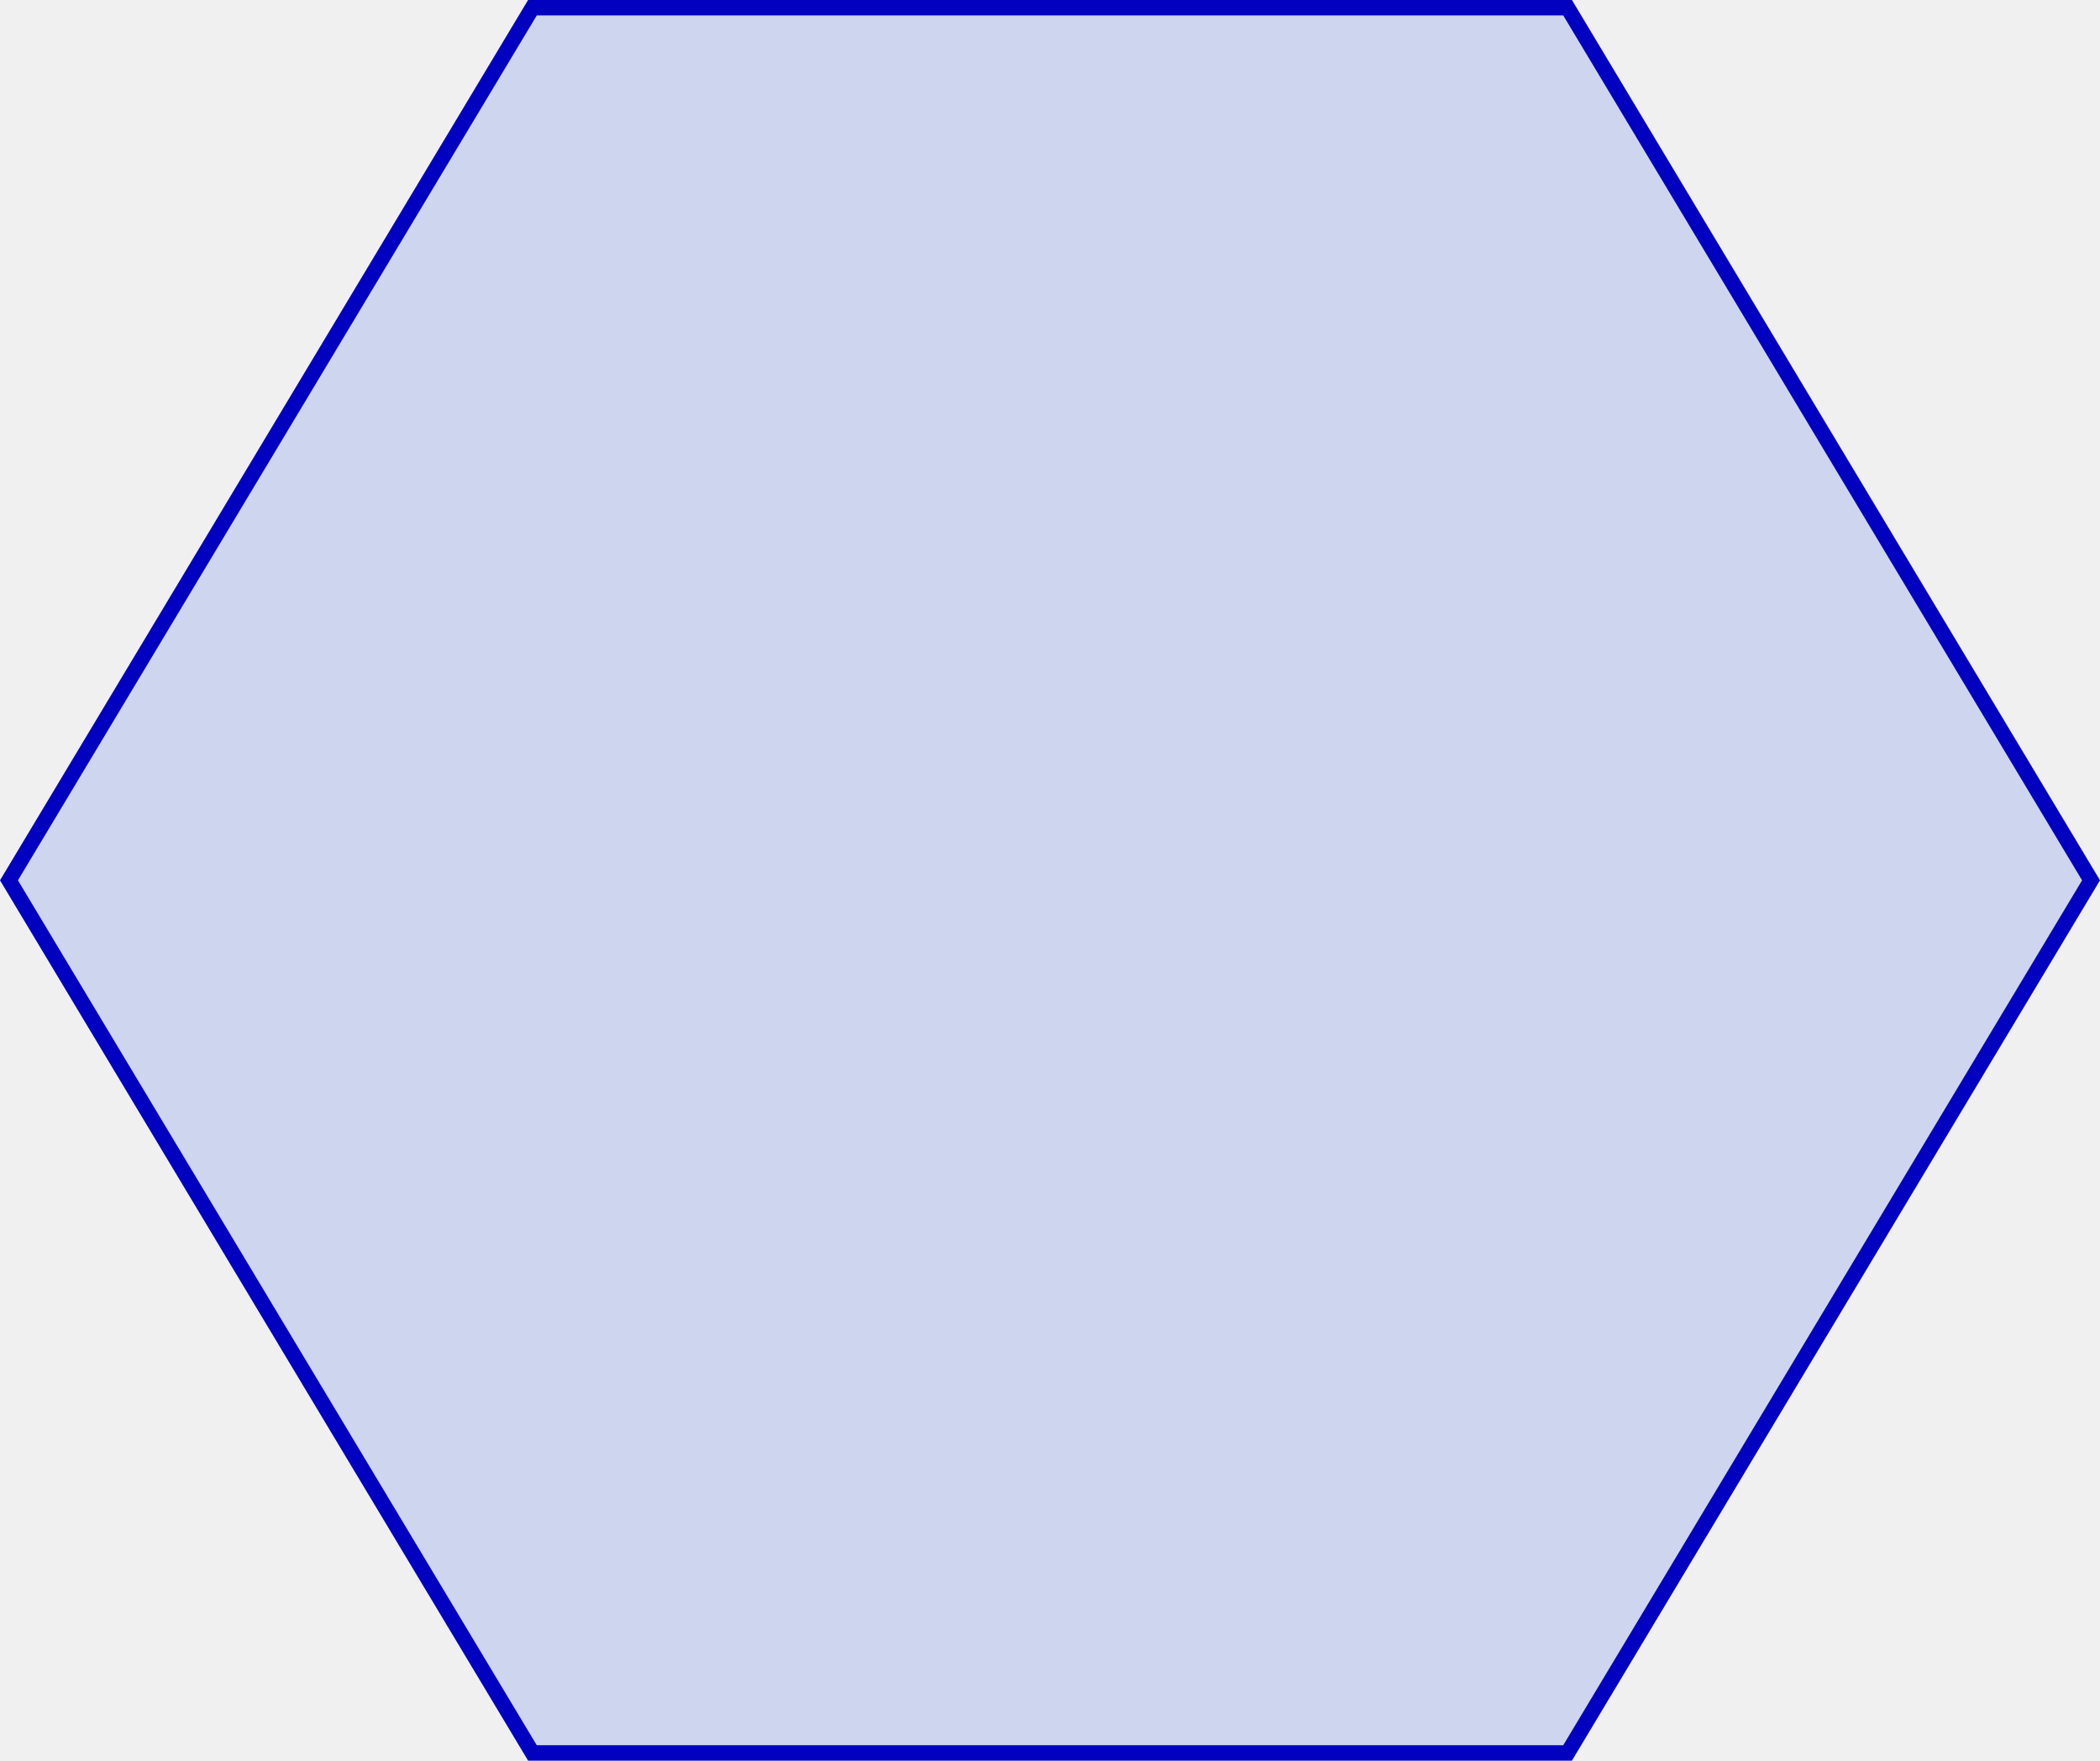
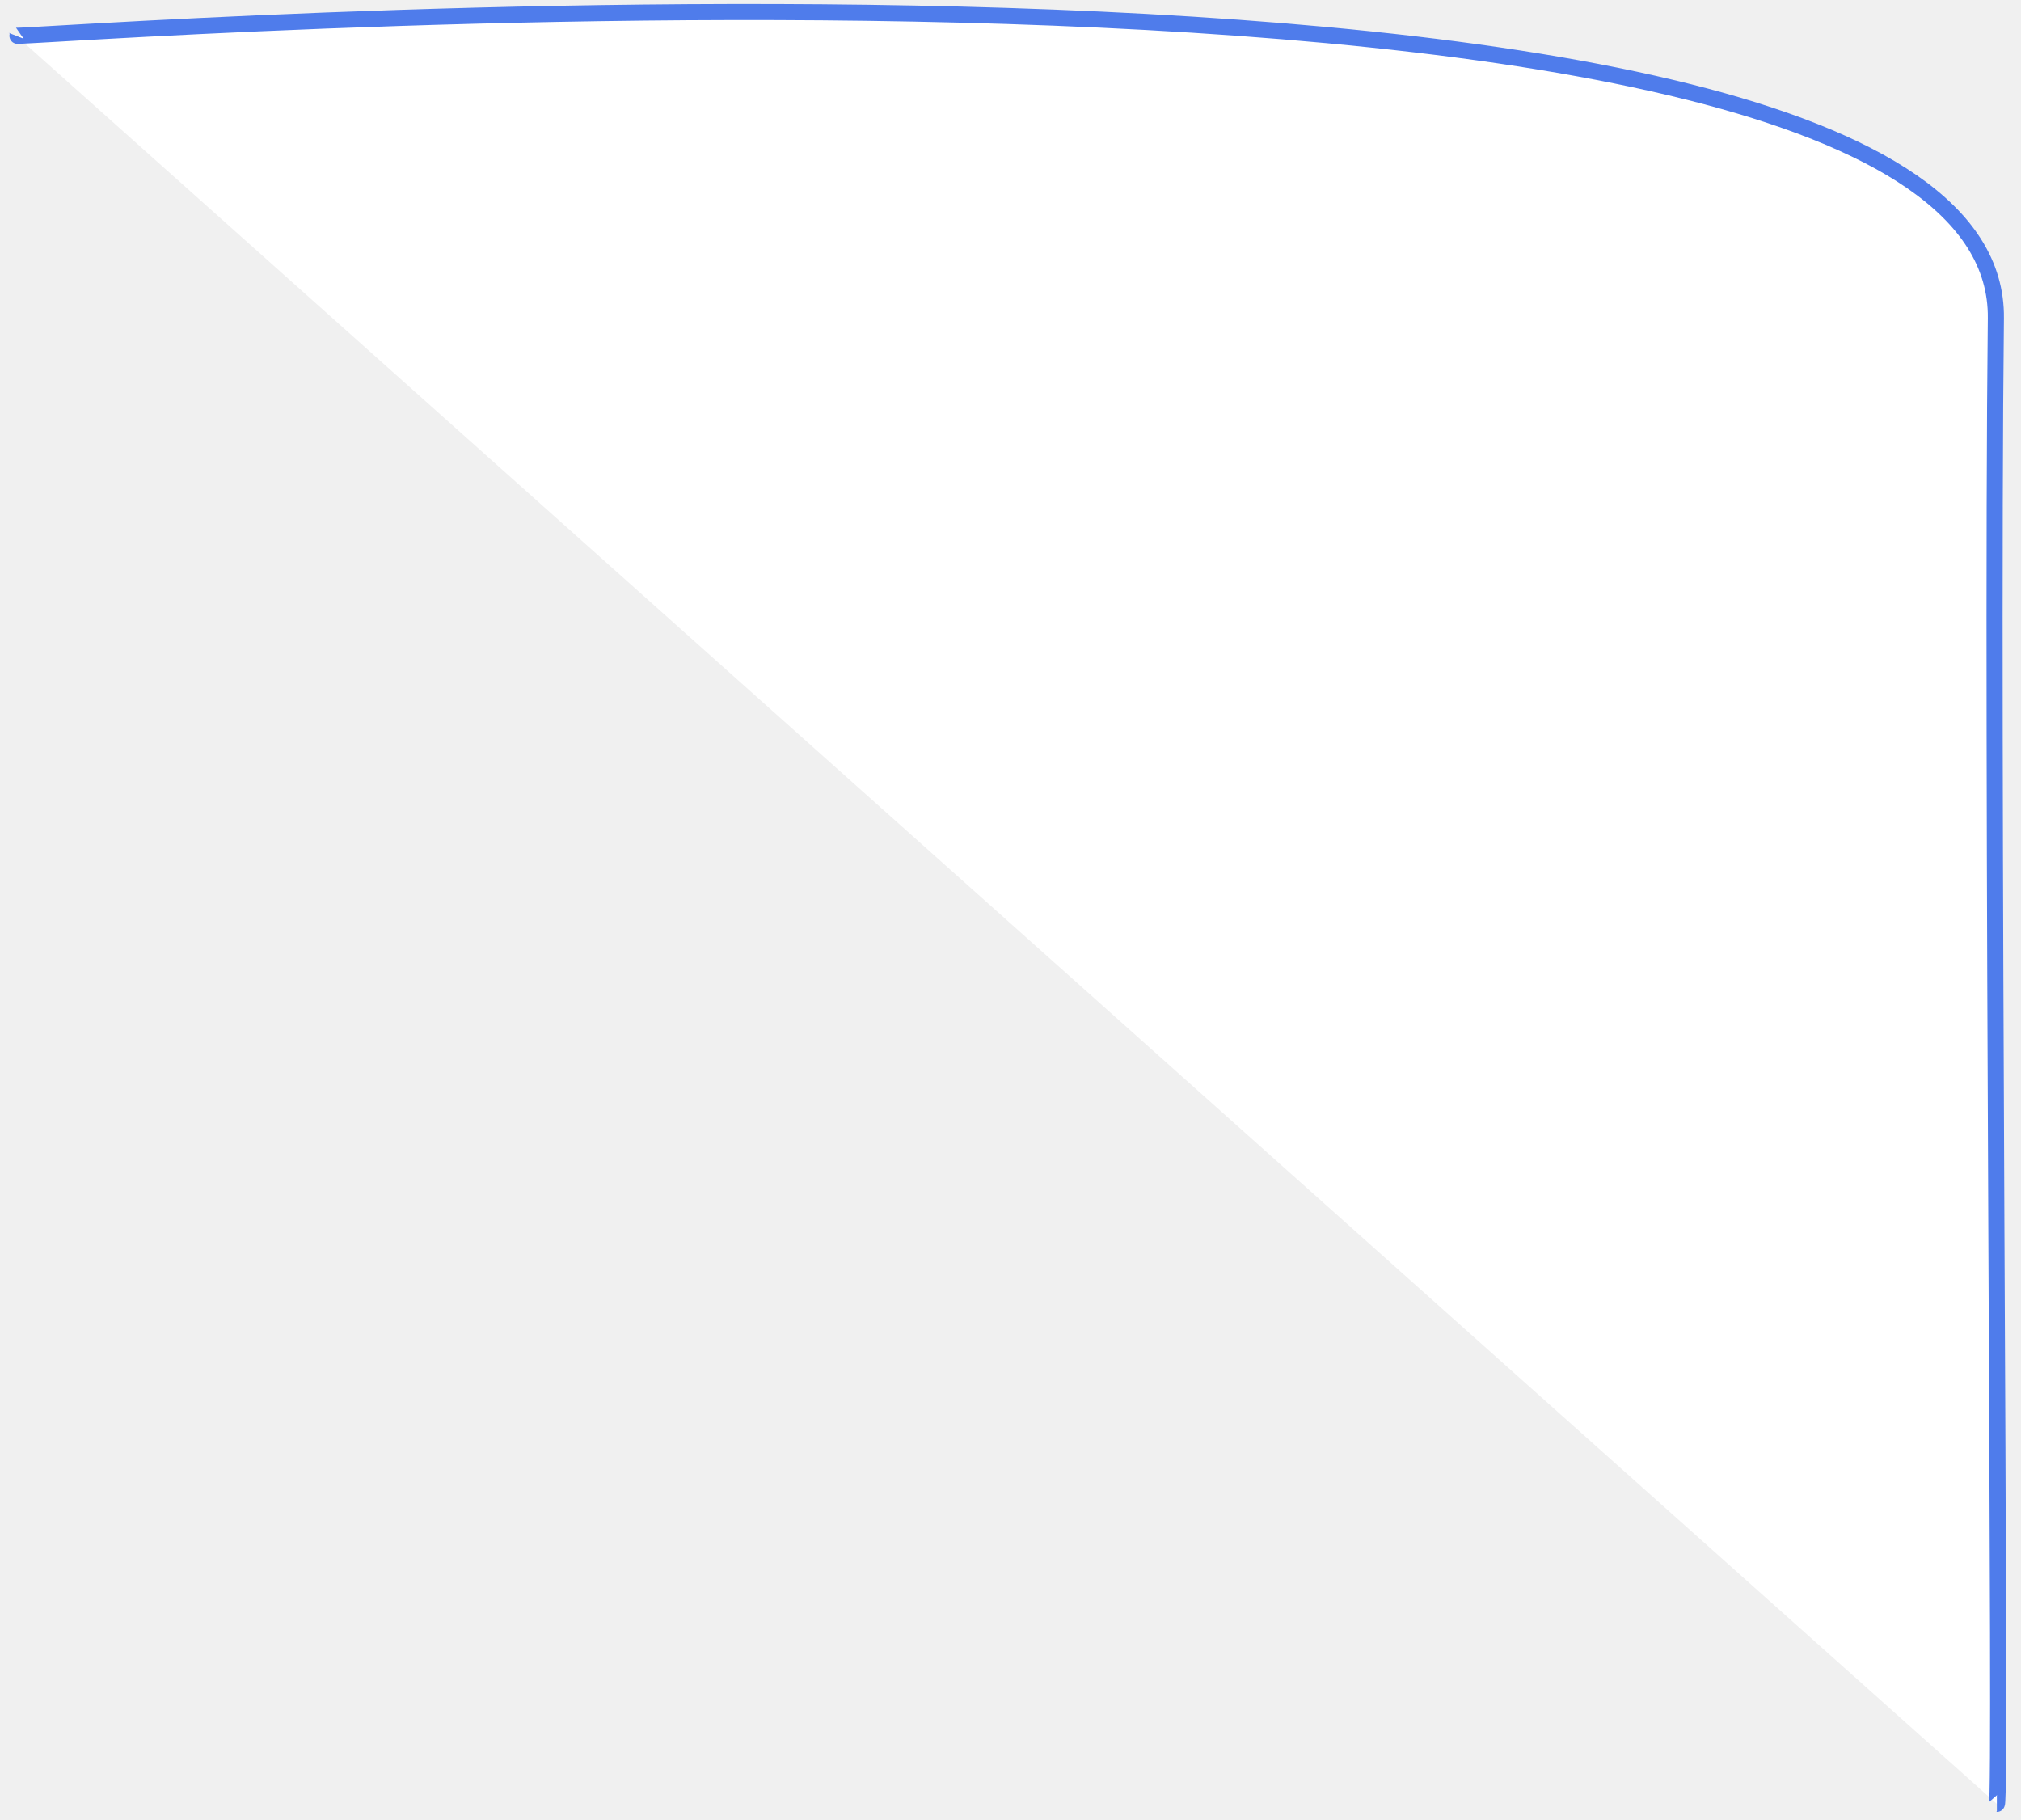
- <svg xmlns="http://www.w3.org/2000/svg" version="1.1" width="136px" height="114px">
-   <g transform="matrix(1 0 0 1 -281 -734 )">
-     <path d="M 282.163 791  L 315.763 735  L 382.237 735  L 415.837 791  L 382.237 847  L 315.763 847  L 282.163 791  Z " fill-rule="nonzero" fill="#0442e3" stroke="none" fill-opacity="0.145" />
-     <path d="M 281 791  L 315.2 734  L 382.8 734  L 417 791  L 382.8 848  L 315.2 848  L 281 791  Z M 315.763 735  L 282.163 791  L 315.763 847  L 382.237 847  L 415.837 791  L 382.237 735  L 315.763 735  Z " fill-rule="nonzero" fill="#0000bf" stroke="none" fill-opacity="0.996" />
+ <svg xmlns="http://www.w3.org/2000/svg" version="1.1" width="251px" height="226px">
+   <g transform="matrix(1 0 0 1 -828 -340 )">
+     <path d="M 1 3.437  L 247 223  C 247.606 223  246.273 92.291  246.879 38.511  C 247.485 -15.269  0.818 3.905  1 3.437  Z " fill-rule="nonzero" fill="#ffffff" stroke="none" transform="matrix(1 0 0 1 829 341 )" />
+     <path d="M 247 223  C 247.606 223  246.273 92.291  246.879 38.511  C 247.485 -15.269  0.818 3.905  1 3.437  " stroke-width="2" stroke="#4f7ceb" fill="none" transform="matrix(1 0 0 1 829 341 )" />
  </g>
</svg>
